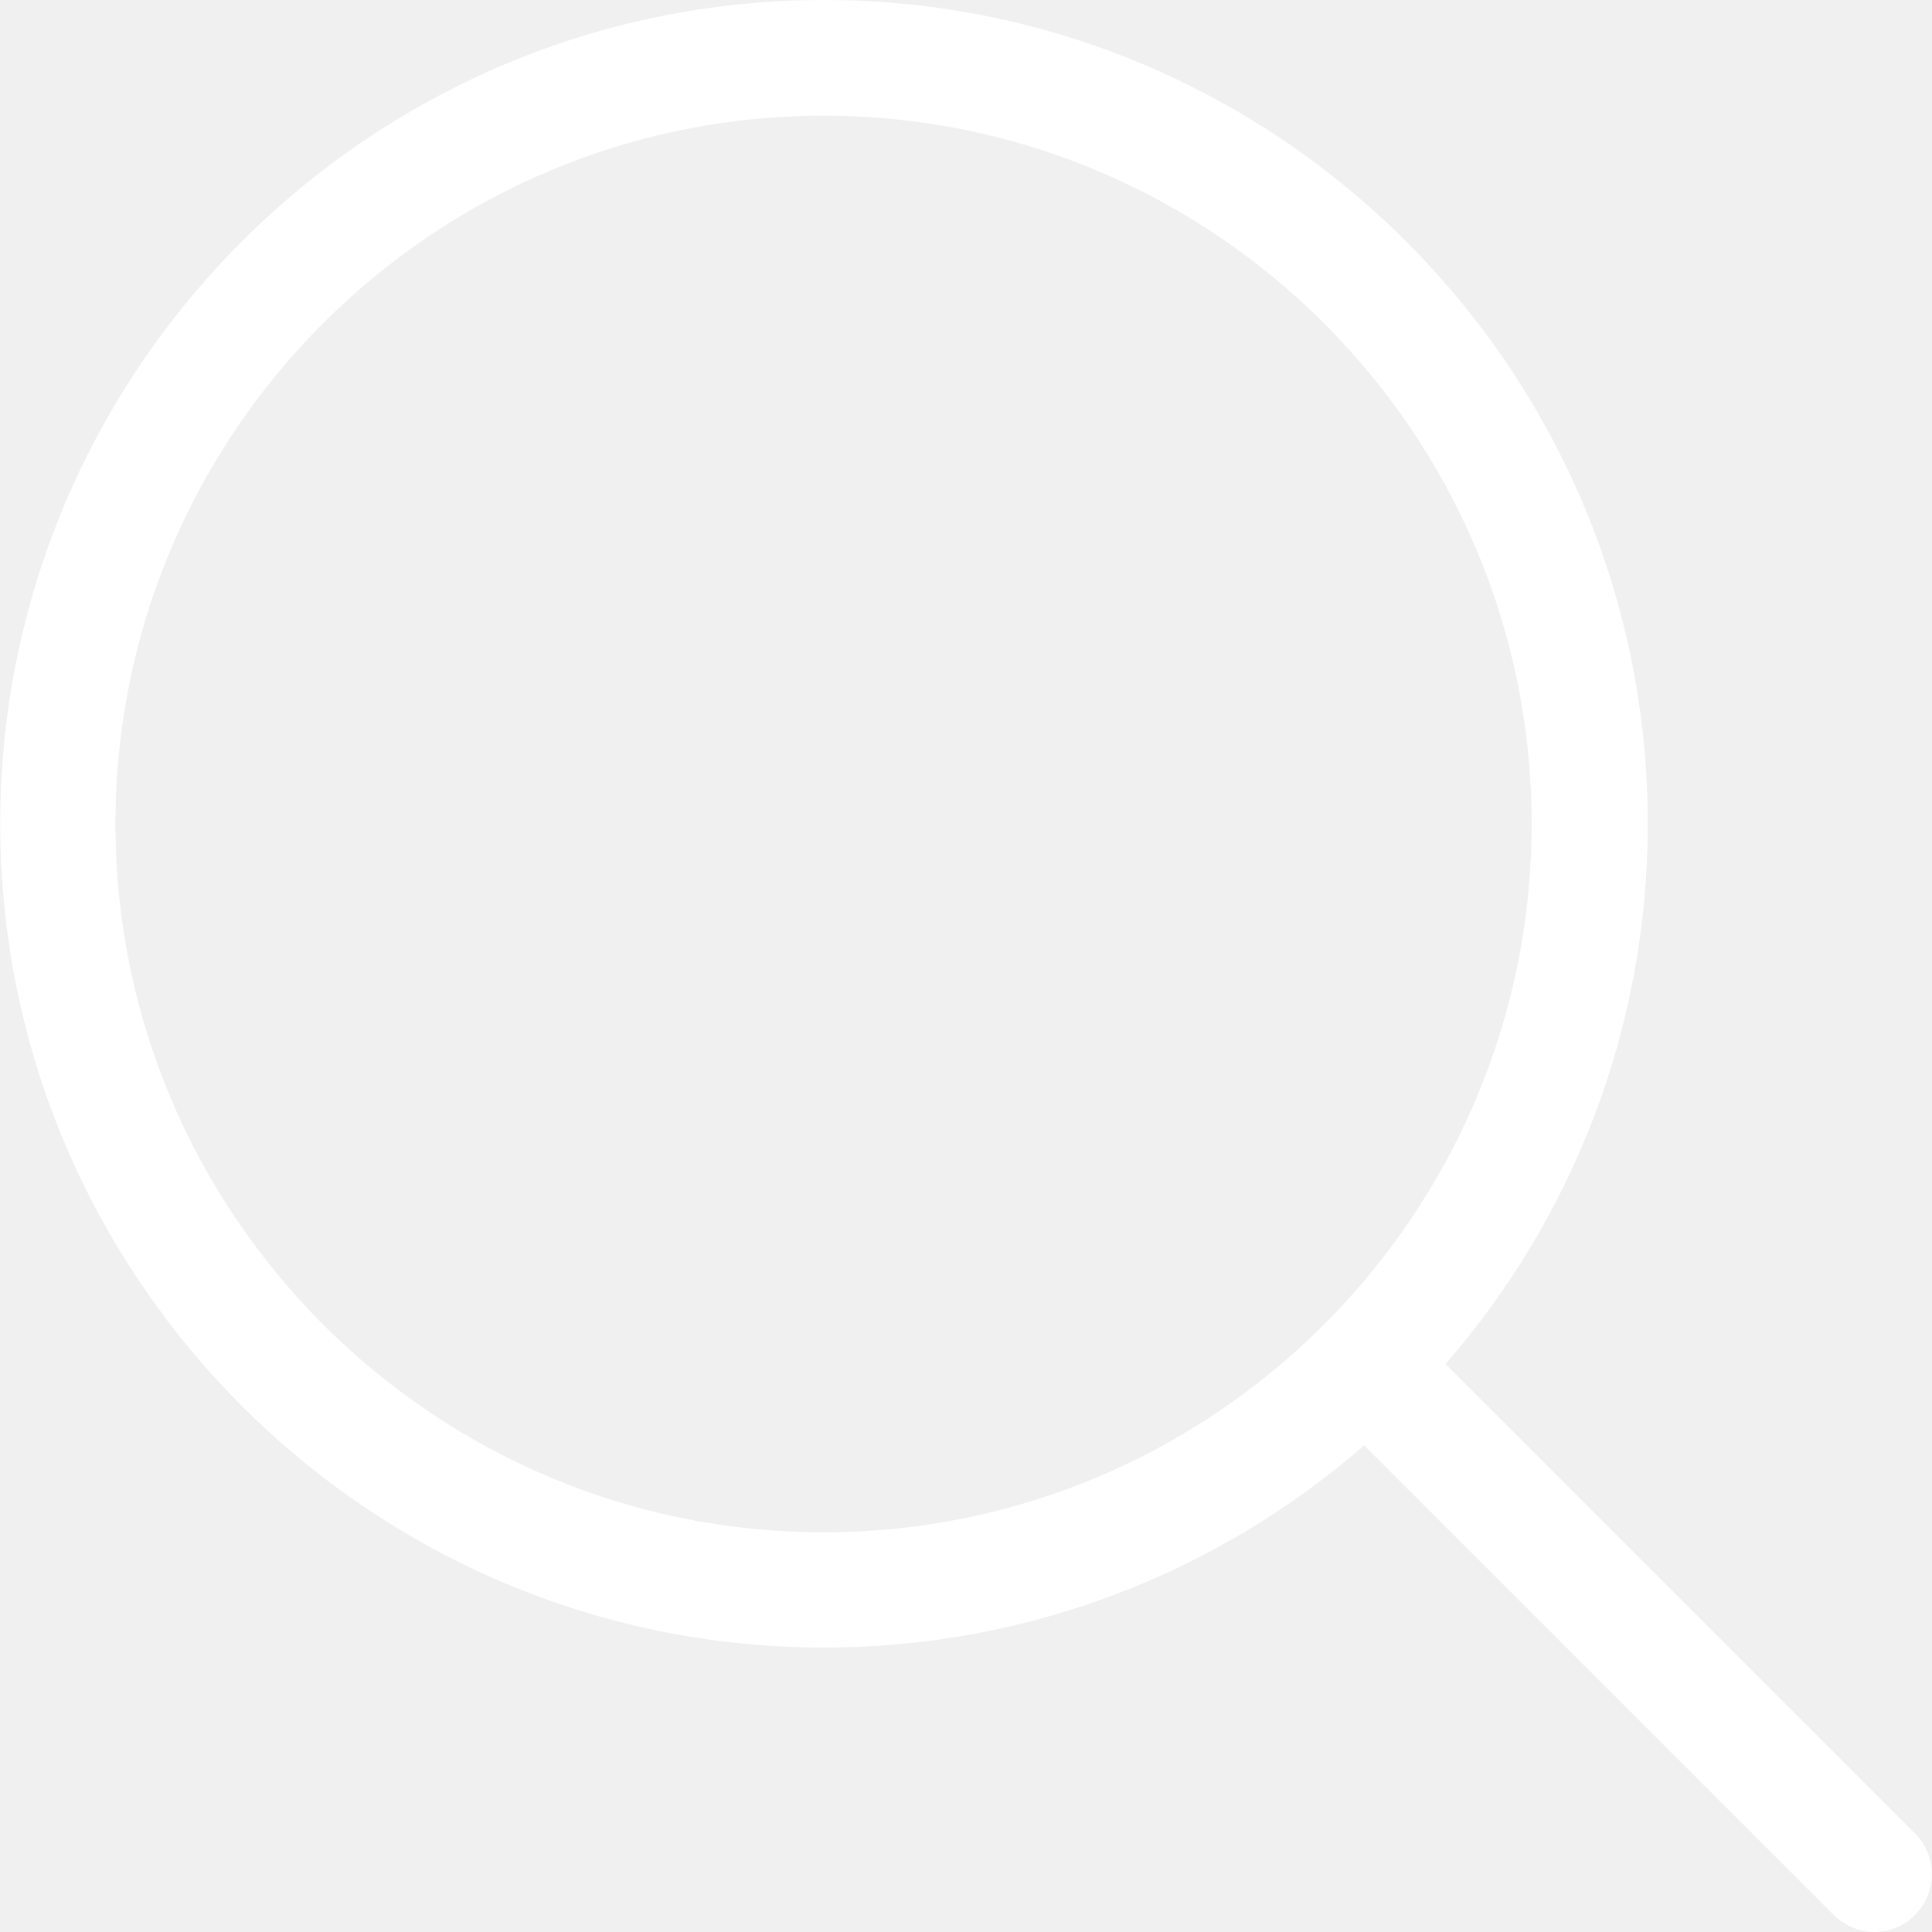
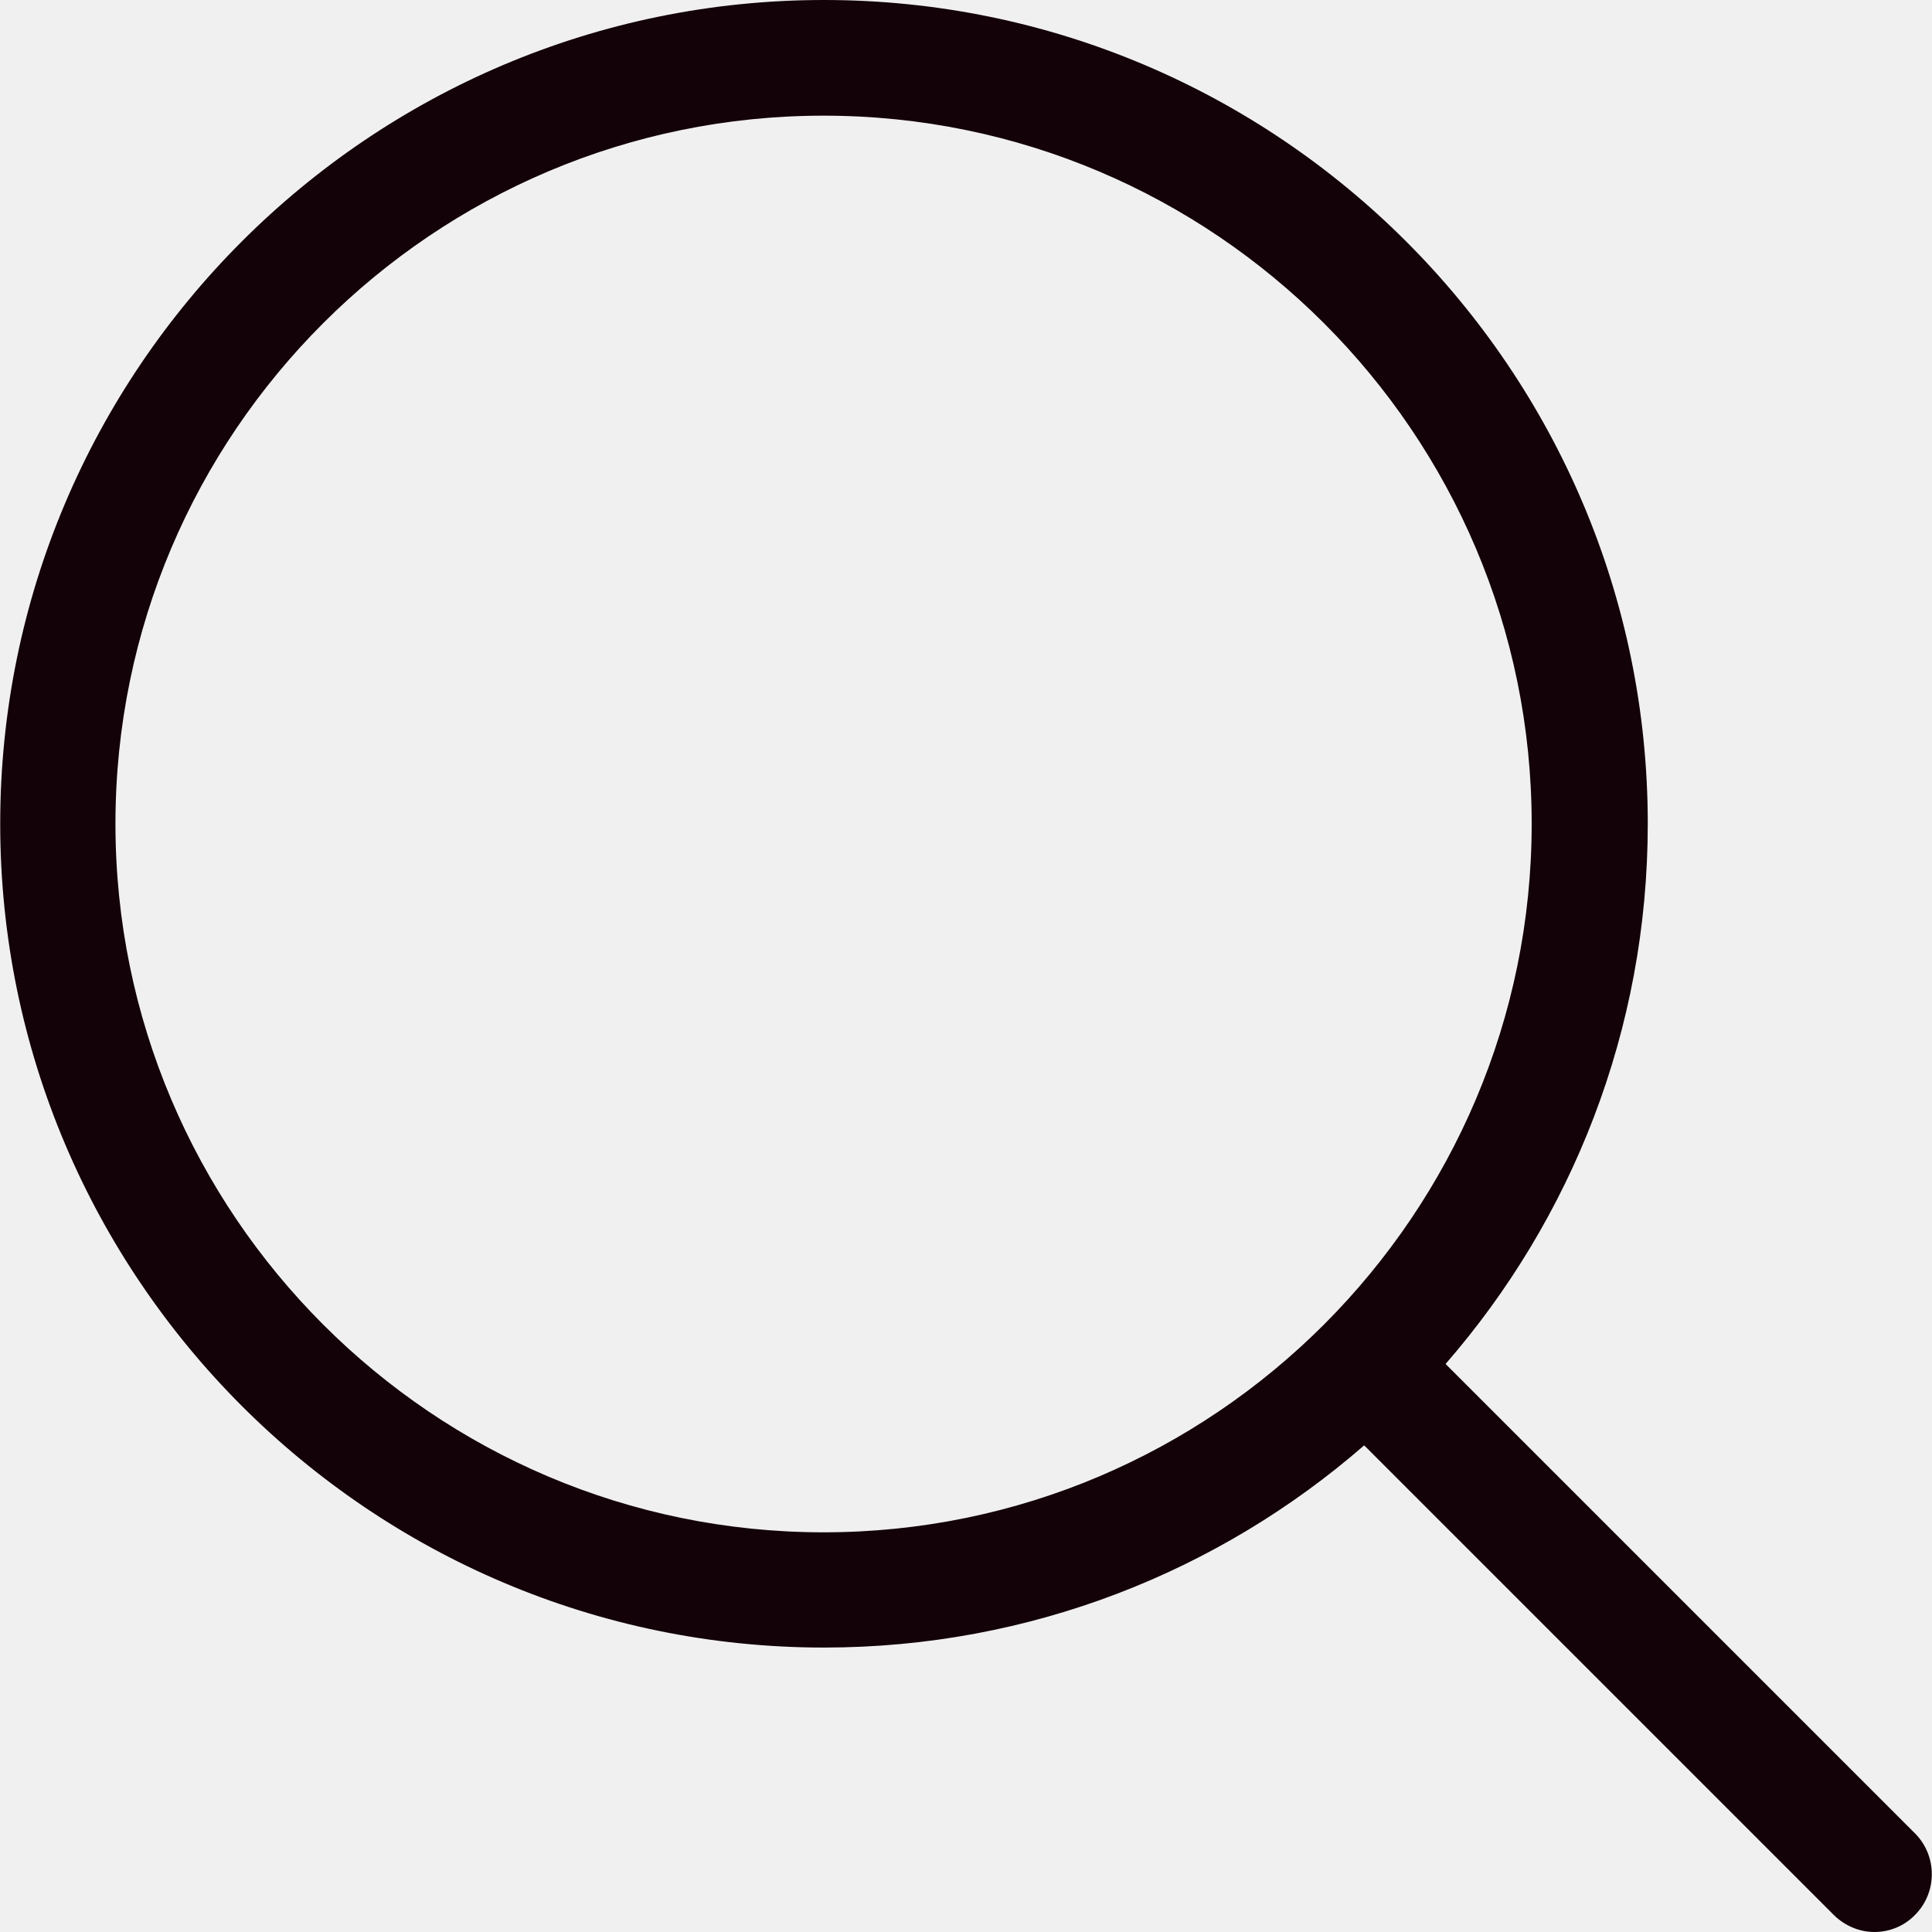
<svg xmlns="http://www.w3.org/2000/svg" viewBox="0 0 451 451" width="20" height="20">
-   <path d="M447.05 428l-109.6-109.6c29.4-33.8 47.2-77.9 47.2-126.1C384.65 86.2 298.35 0 192.35 0 86.25 0 .05 86.3.05 192.3s86.3 192.3 192.3 192.3c48.2 0 92.3-17.8 126.1-47.2L428.05 447c2.6 2.6 6.1 4 9.5 4s6.9-1.3 9.5-4c5.2-5.2 5.2-13.8 0-19zM26.95 192.3c0-91.2 74.2-165.3 165.3-165.3 91.2 0 165.3 74.2 165.3 165.3s-74.1 165.4-165.3 165.4c-91.1 0-165.3-74.2-165.3-165.4z" fill="#FFF" />
+   <path d="M447.05 428l-109.6-109.6c29.4-33.8 47.2-77.9 47.2-126.1C384.65 86.2 298.35 0 192.35 0 86.25 0 .05 86.3.05 192.3s86.3 192.3 192.3 192.3c48.2 0 92.3-17.8 126.1-47.2L428.05 447c2.6 2.6 6.1 4 9.5 4s6.9-1.3 9.5-4c5.2-5.2 5.2-13.8 0-19zM26.95 192.3c0-91.2 74.2-165.3 165.3-165.3 91.2 0 165.3 74.2 165.3 165.3s-74.1 165.4-165.3 165.4c-91.1 0-165.3-74.2-165.3-165.4z" fill="#130208" />
</svg>
